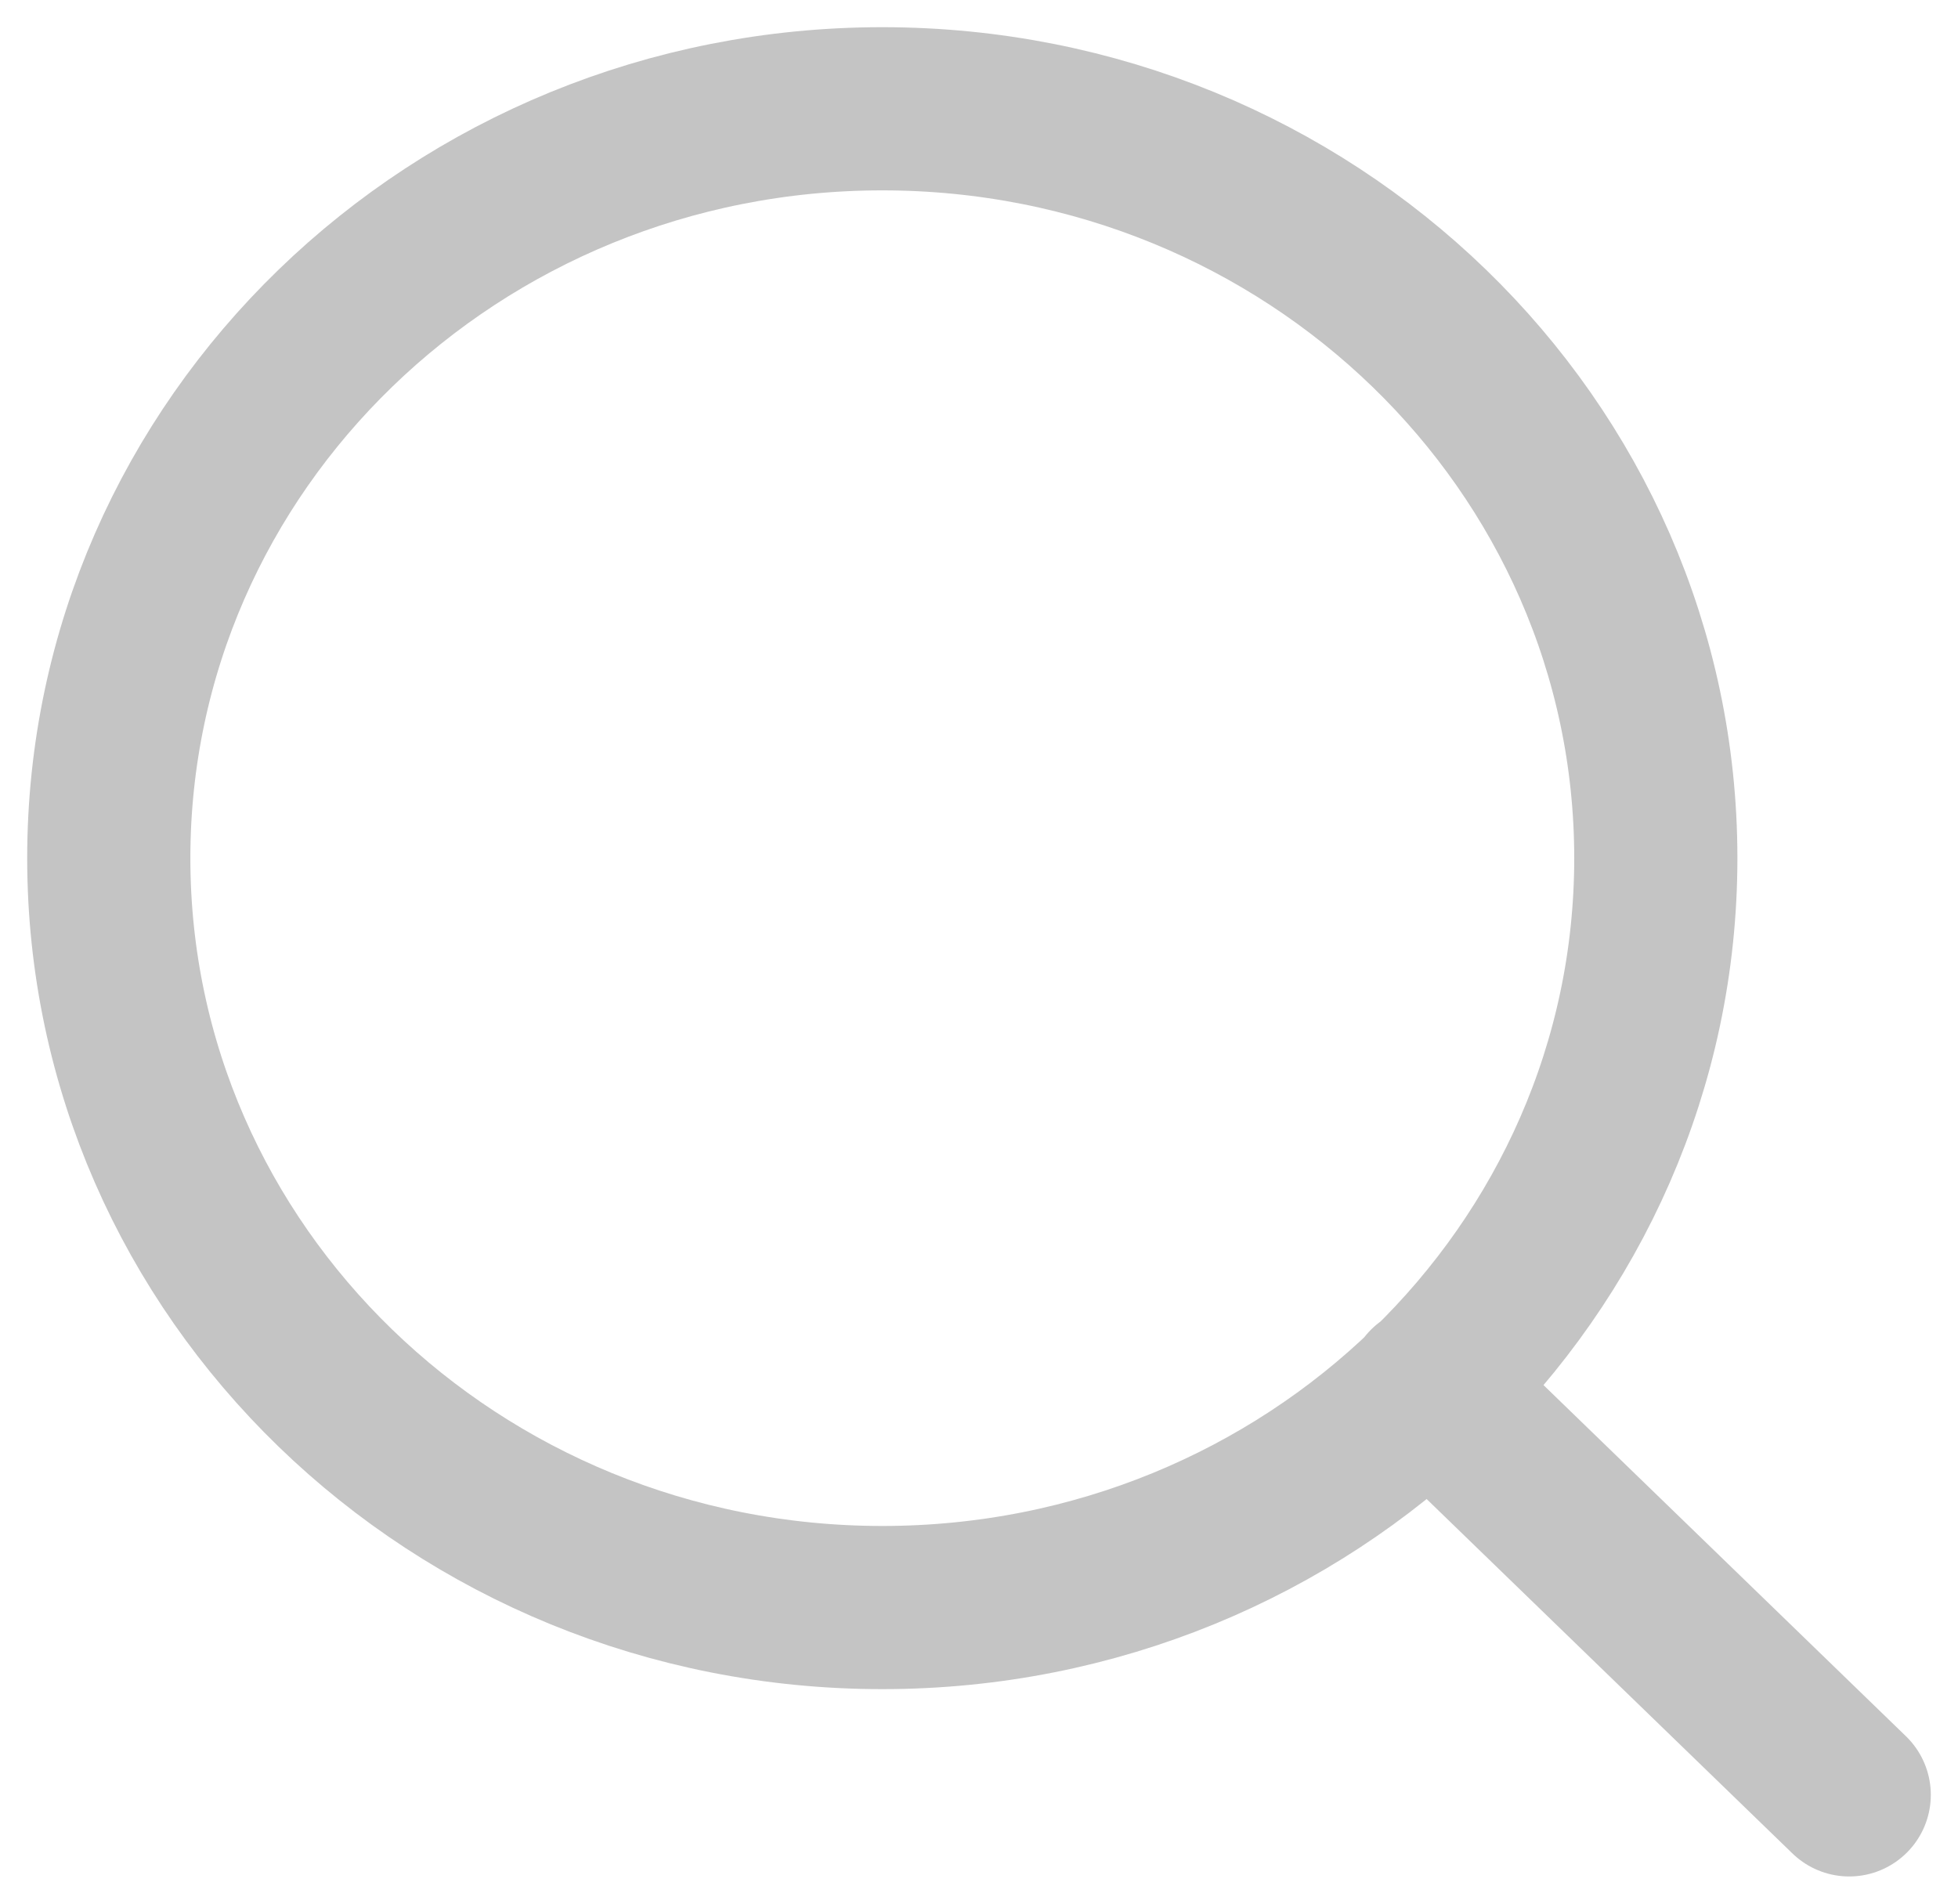
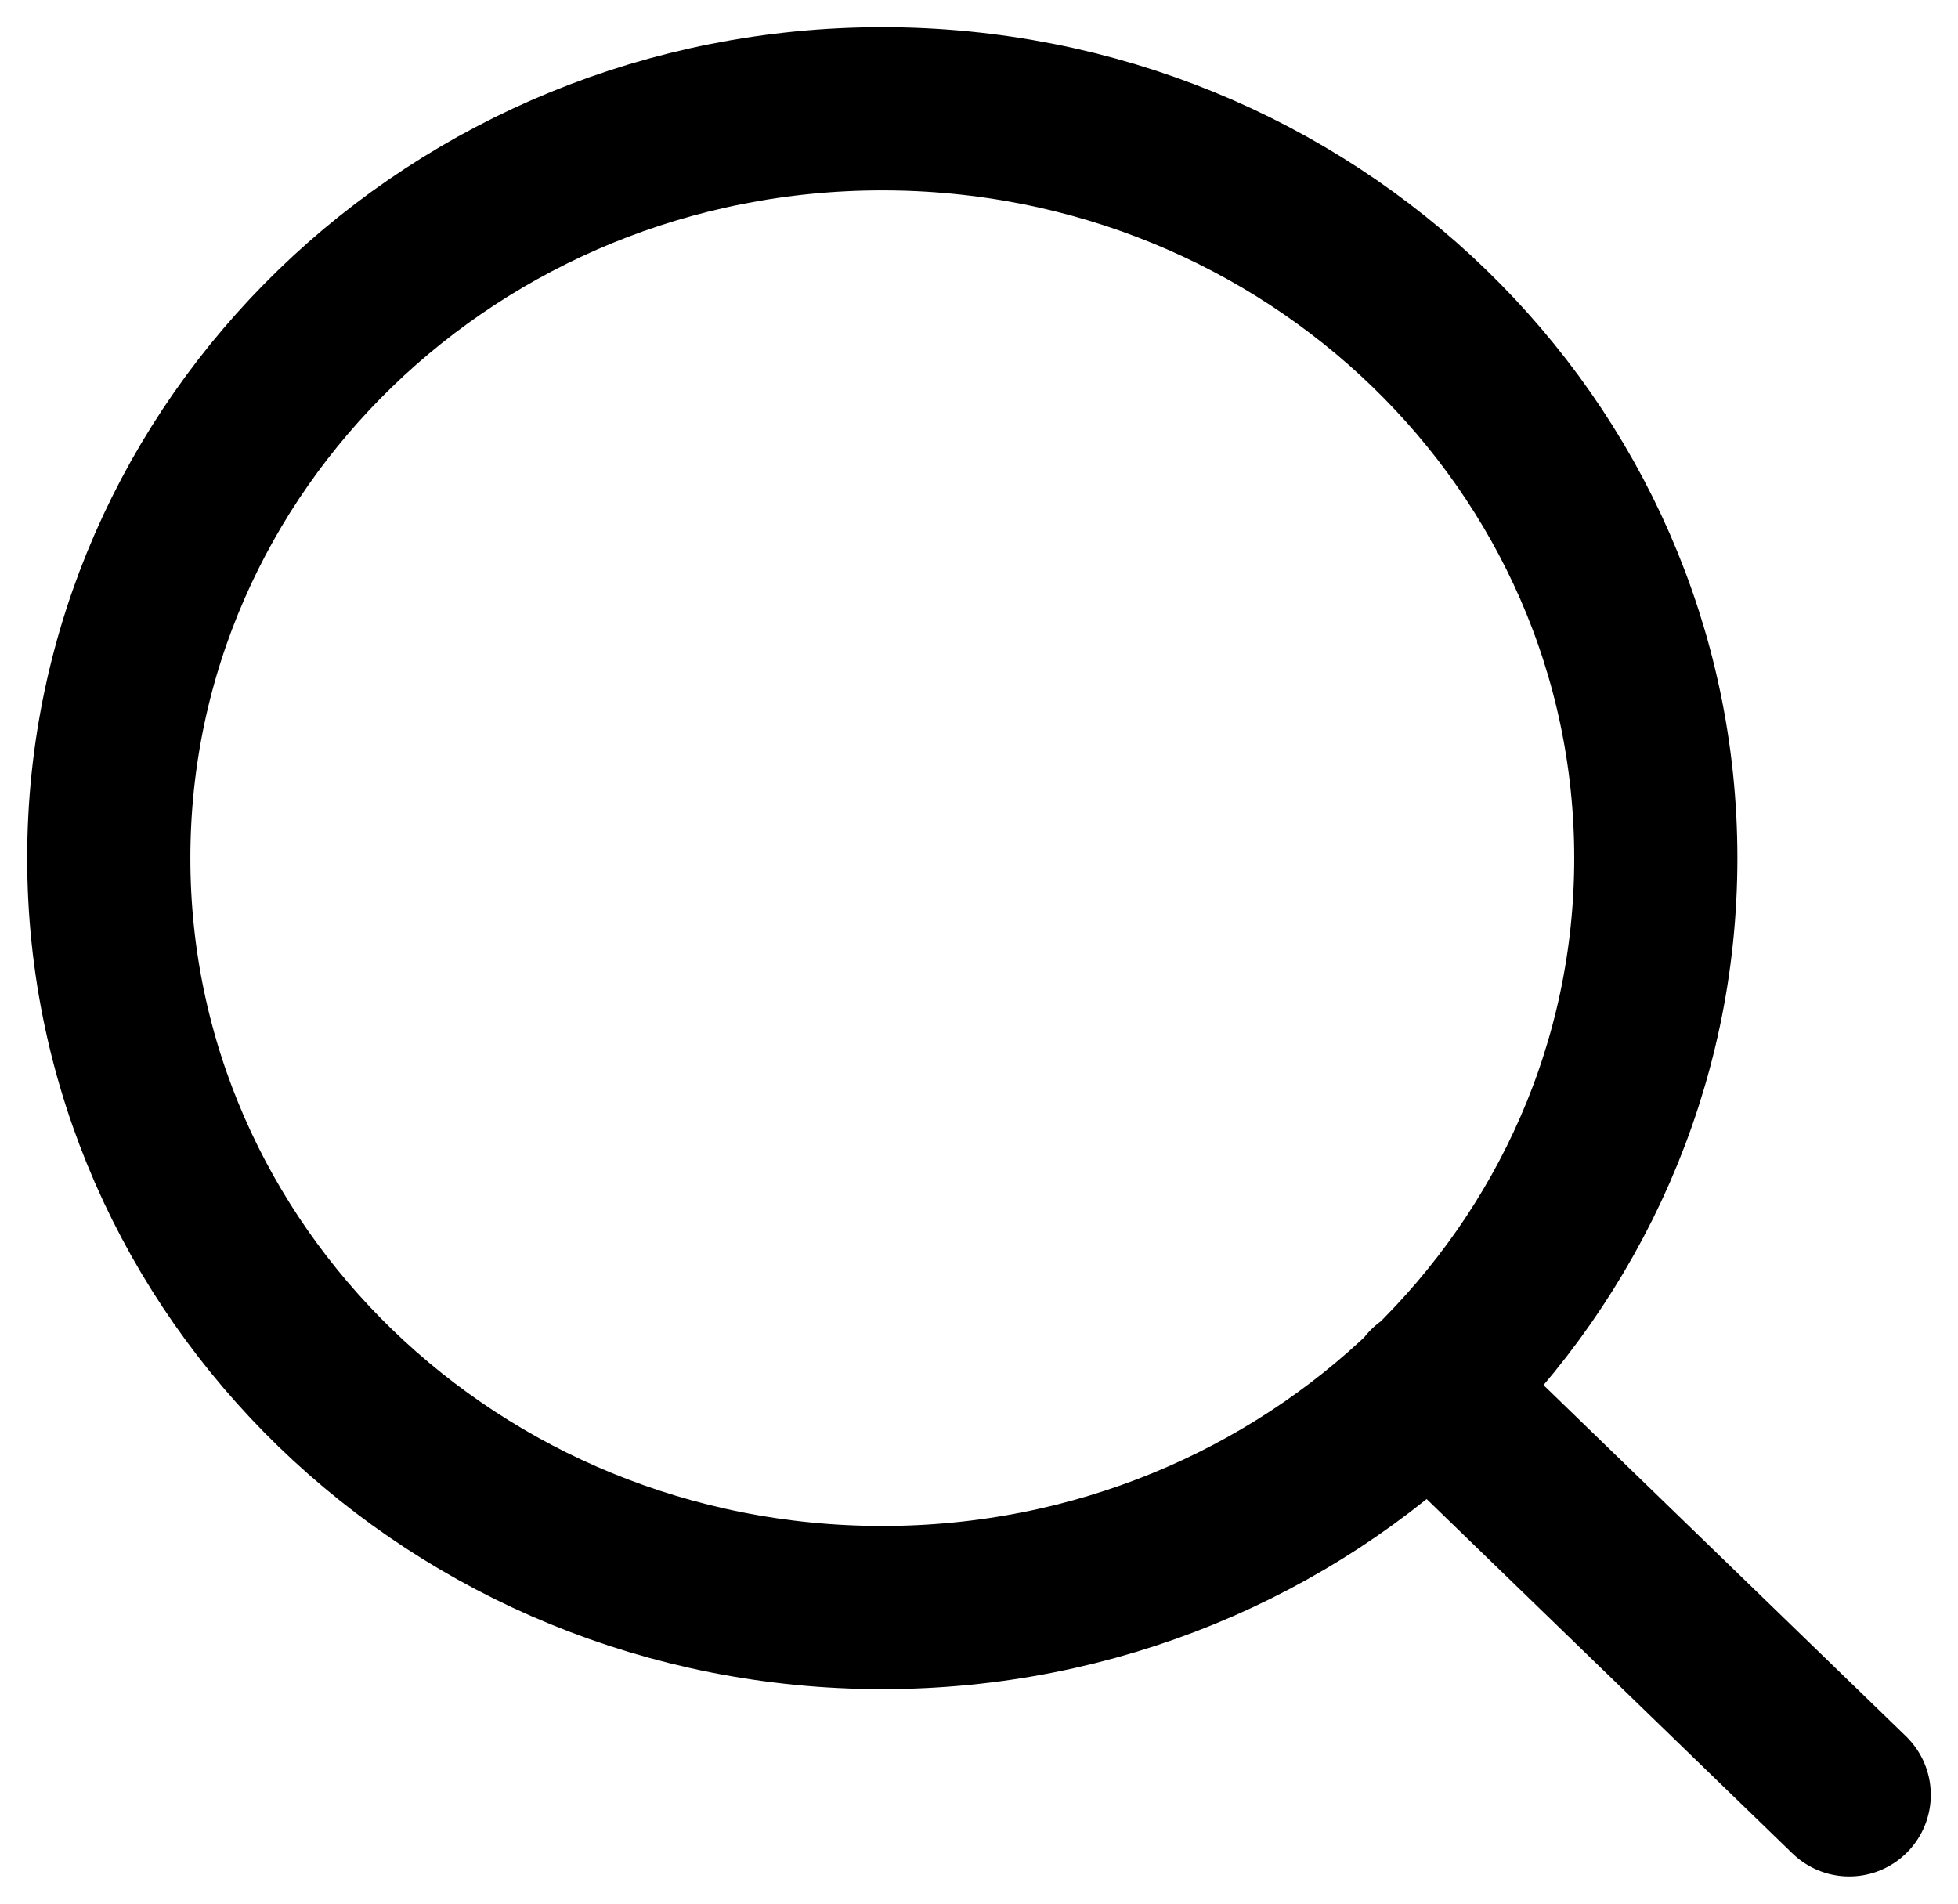
<svg xmlns="http://www.w3.org/2000/svg" width="36" height="35" viewBox="0 0 36 35" fill="none">
-   <path d="M34 33L26.267 25.508M30.444 15.778C30.444 23.387 24.077 29.556 16.222 29.556C8.368 29.556 2 23.387 2 15.778C2 8.169 8.368 2 16.222 2C24.077 2 30.444 8.169 30.444 15.778Z" stroke="#C4C4C4" stroke-width="3" stroke-linecap="round" stroke-linejoin="round" />
+   <path d="M34 33L26.267 25.508M30.444 15.778C30.444 23.387 24.077 29.556 16.222 29.556C8.368 29.556 2 23.387 2 15.778C2 8.169 8.368 2 16.222 2C24.077 2 30.444 8.169 30.444 15.778Z" stroke="black" stroke-width="3" stroke-linecap="round" stroke-linejoin="round" />
</svg>
